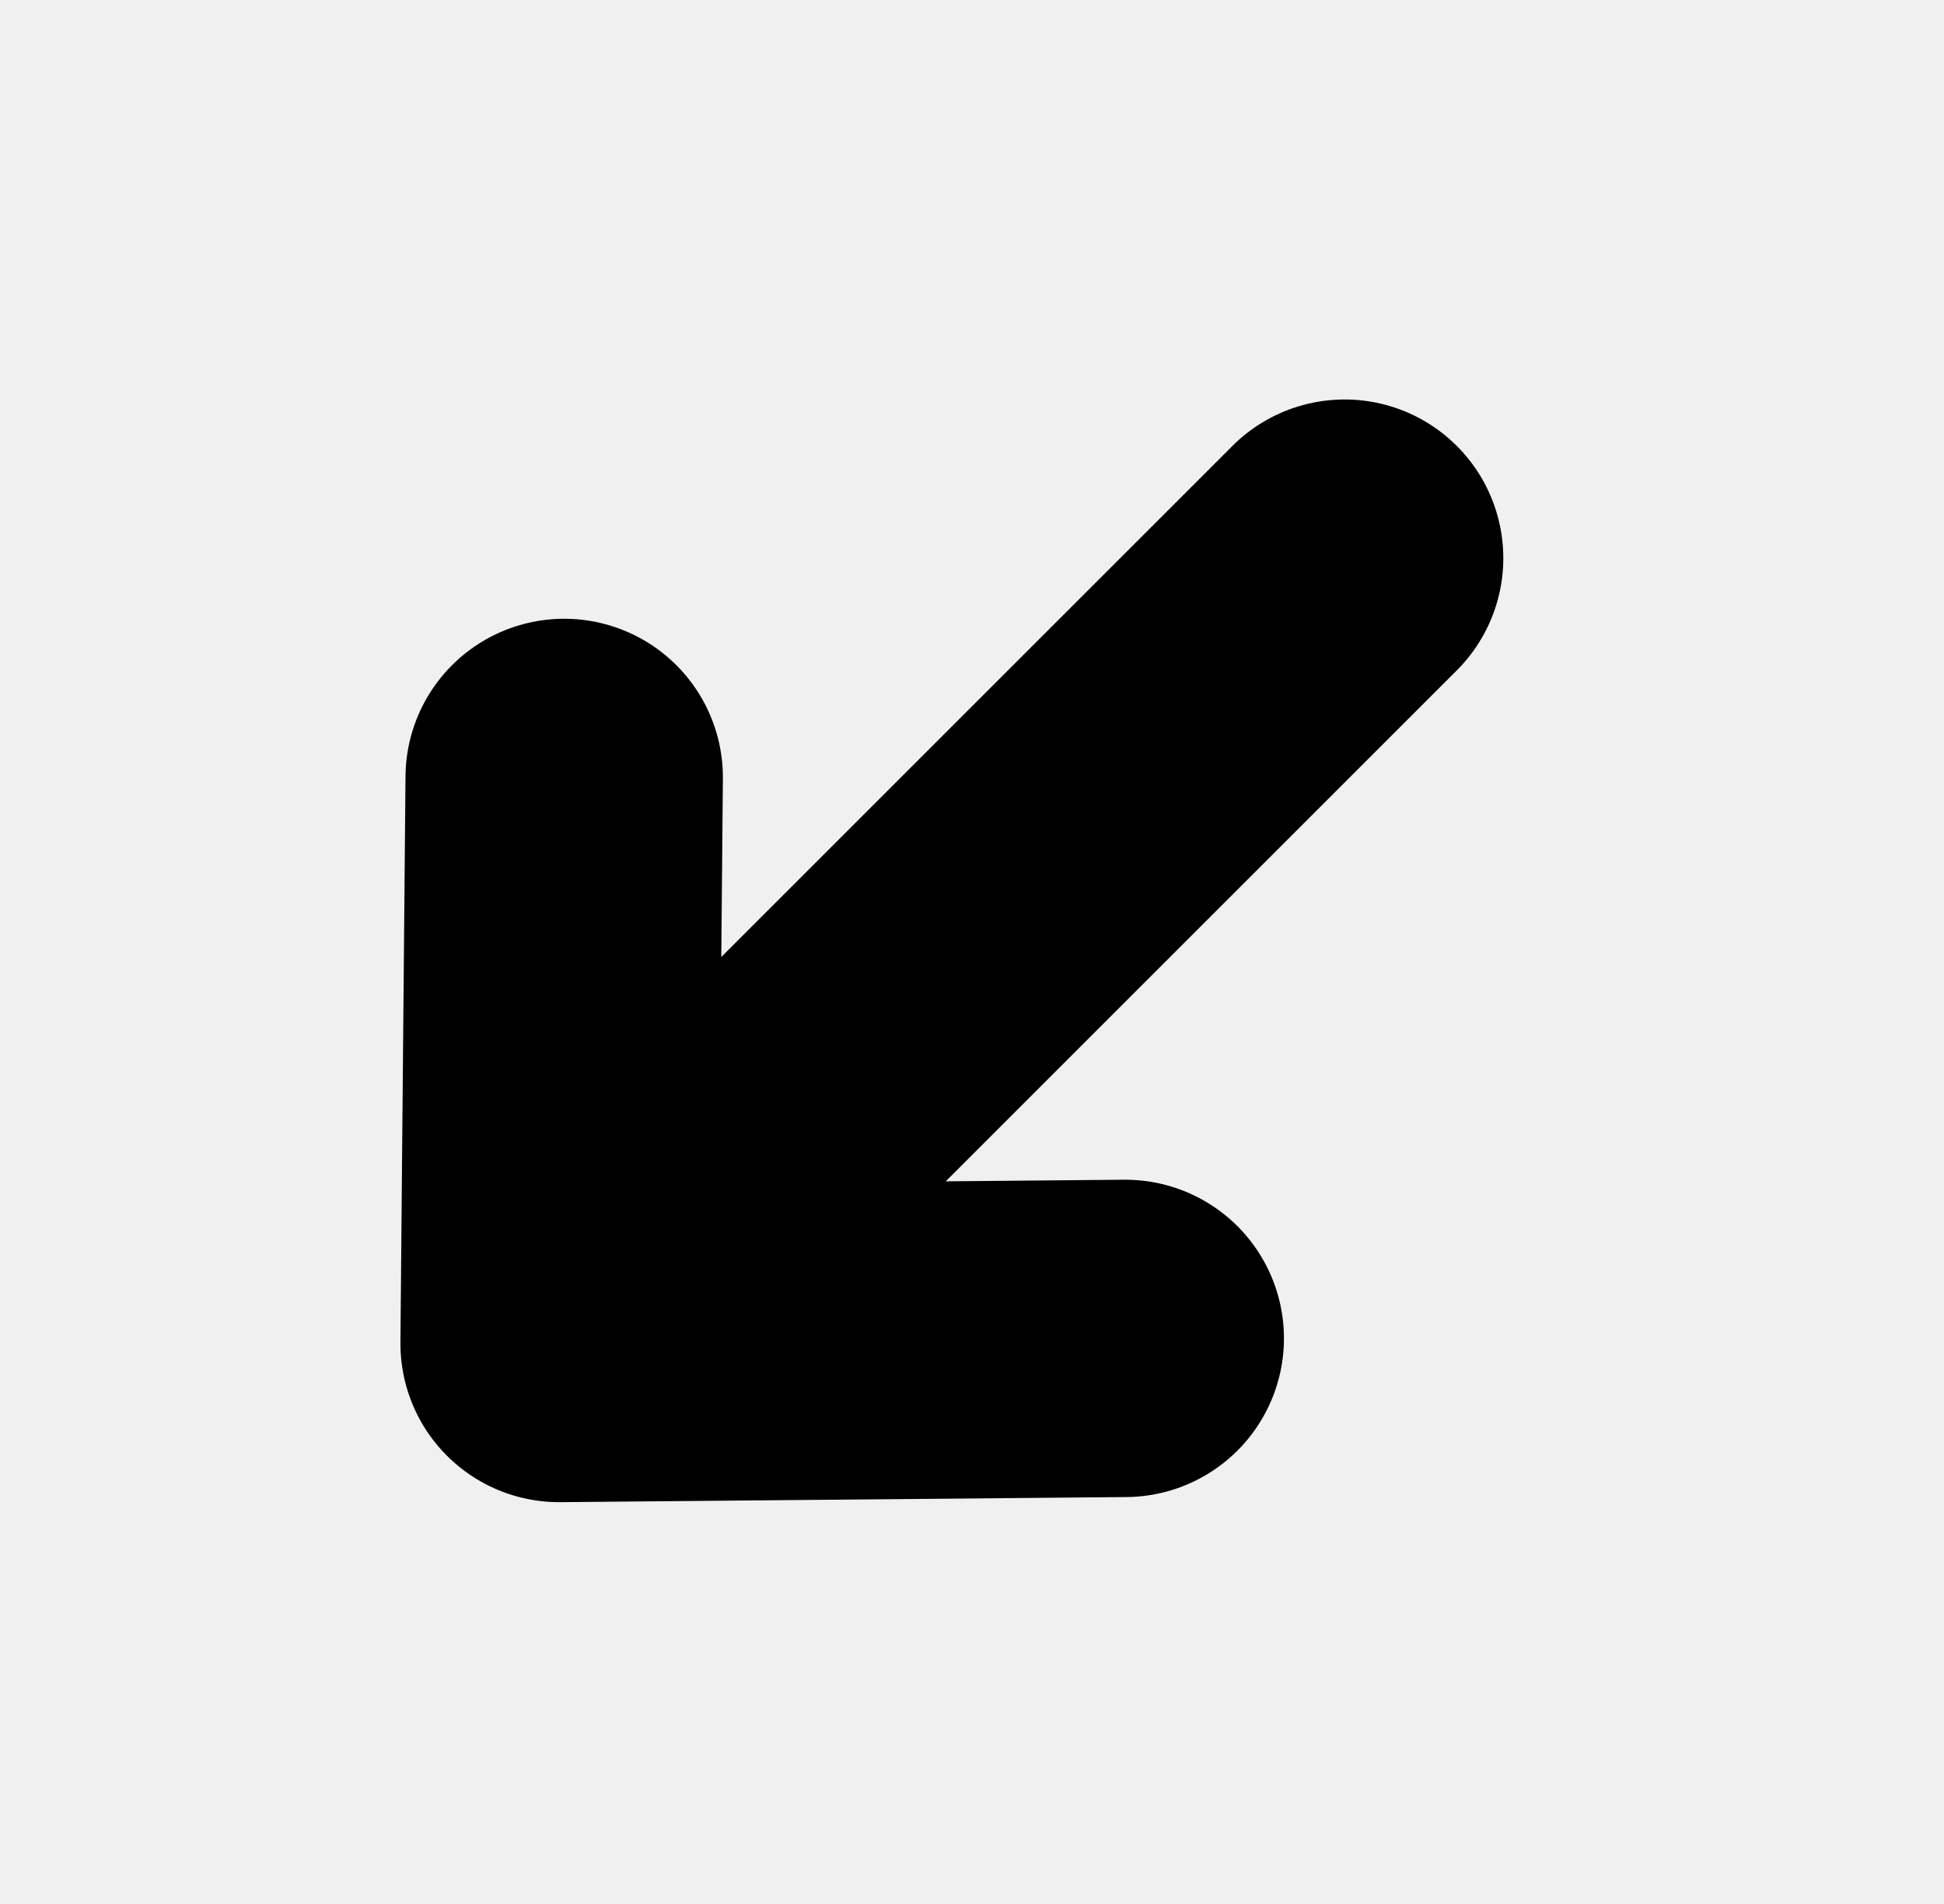
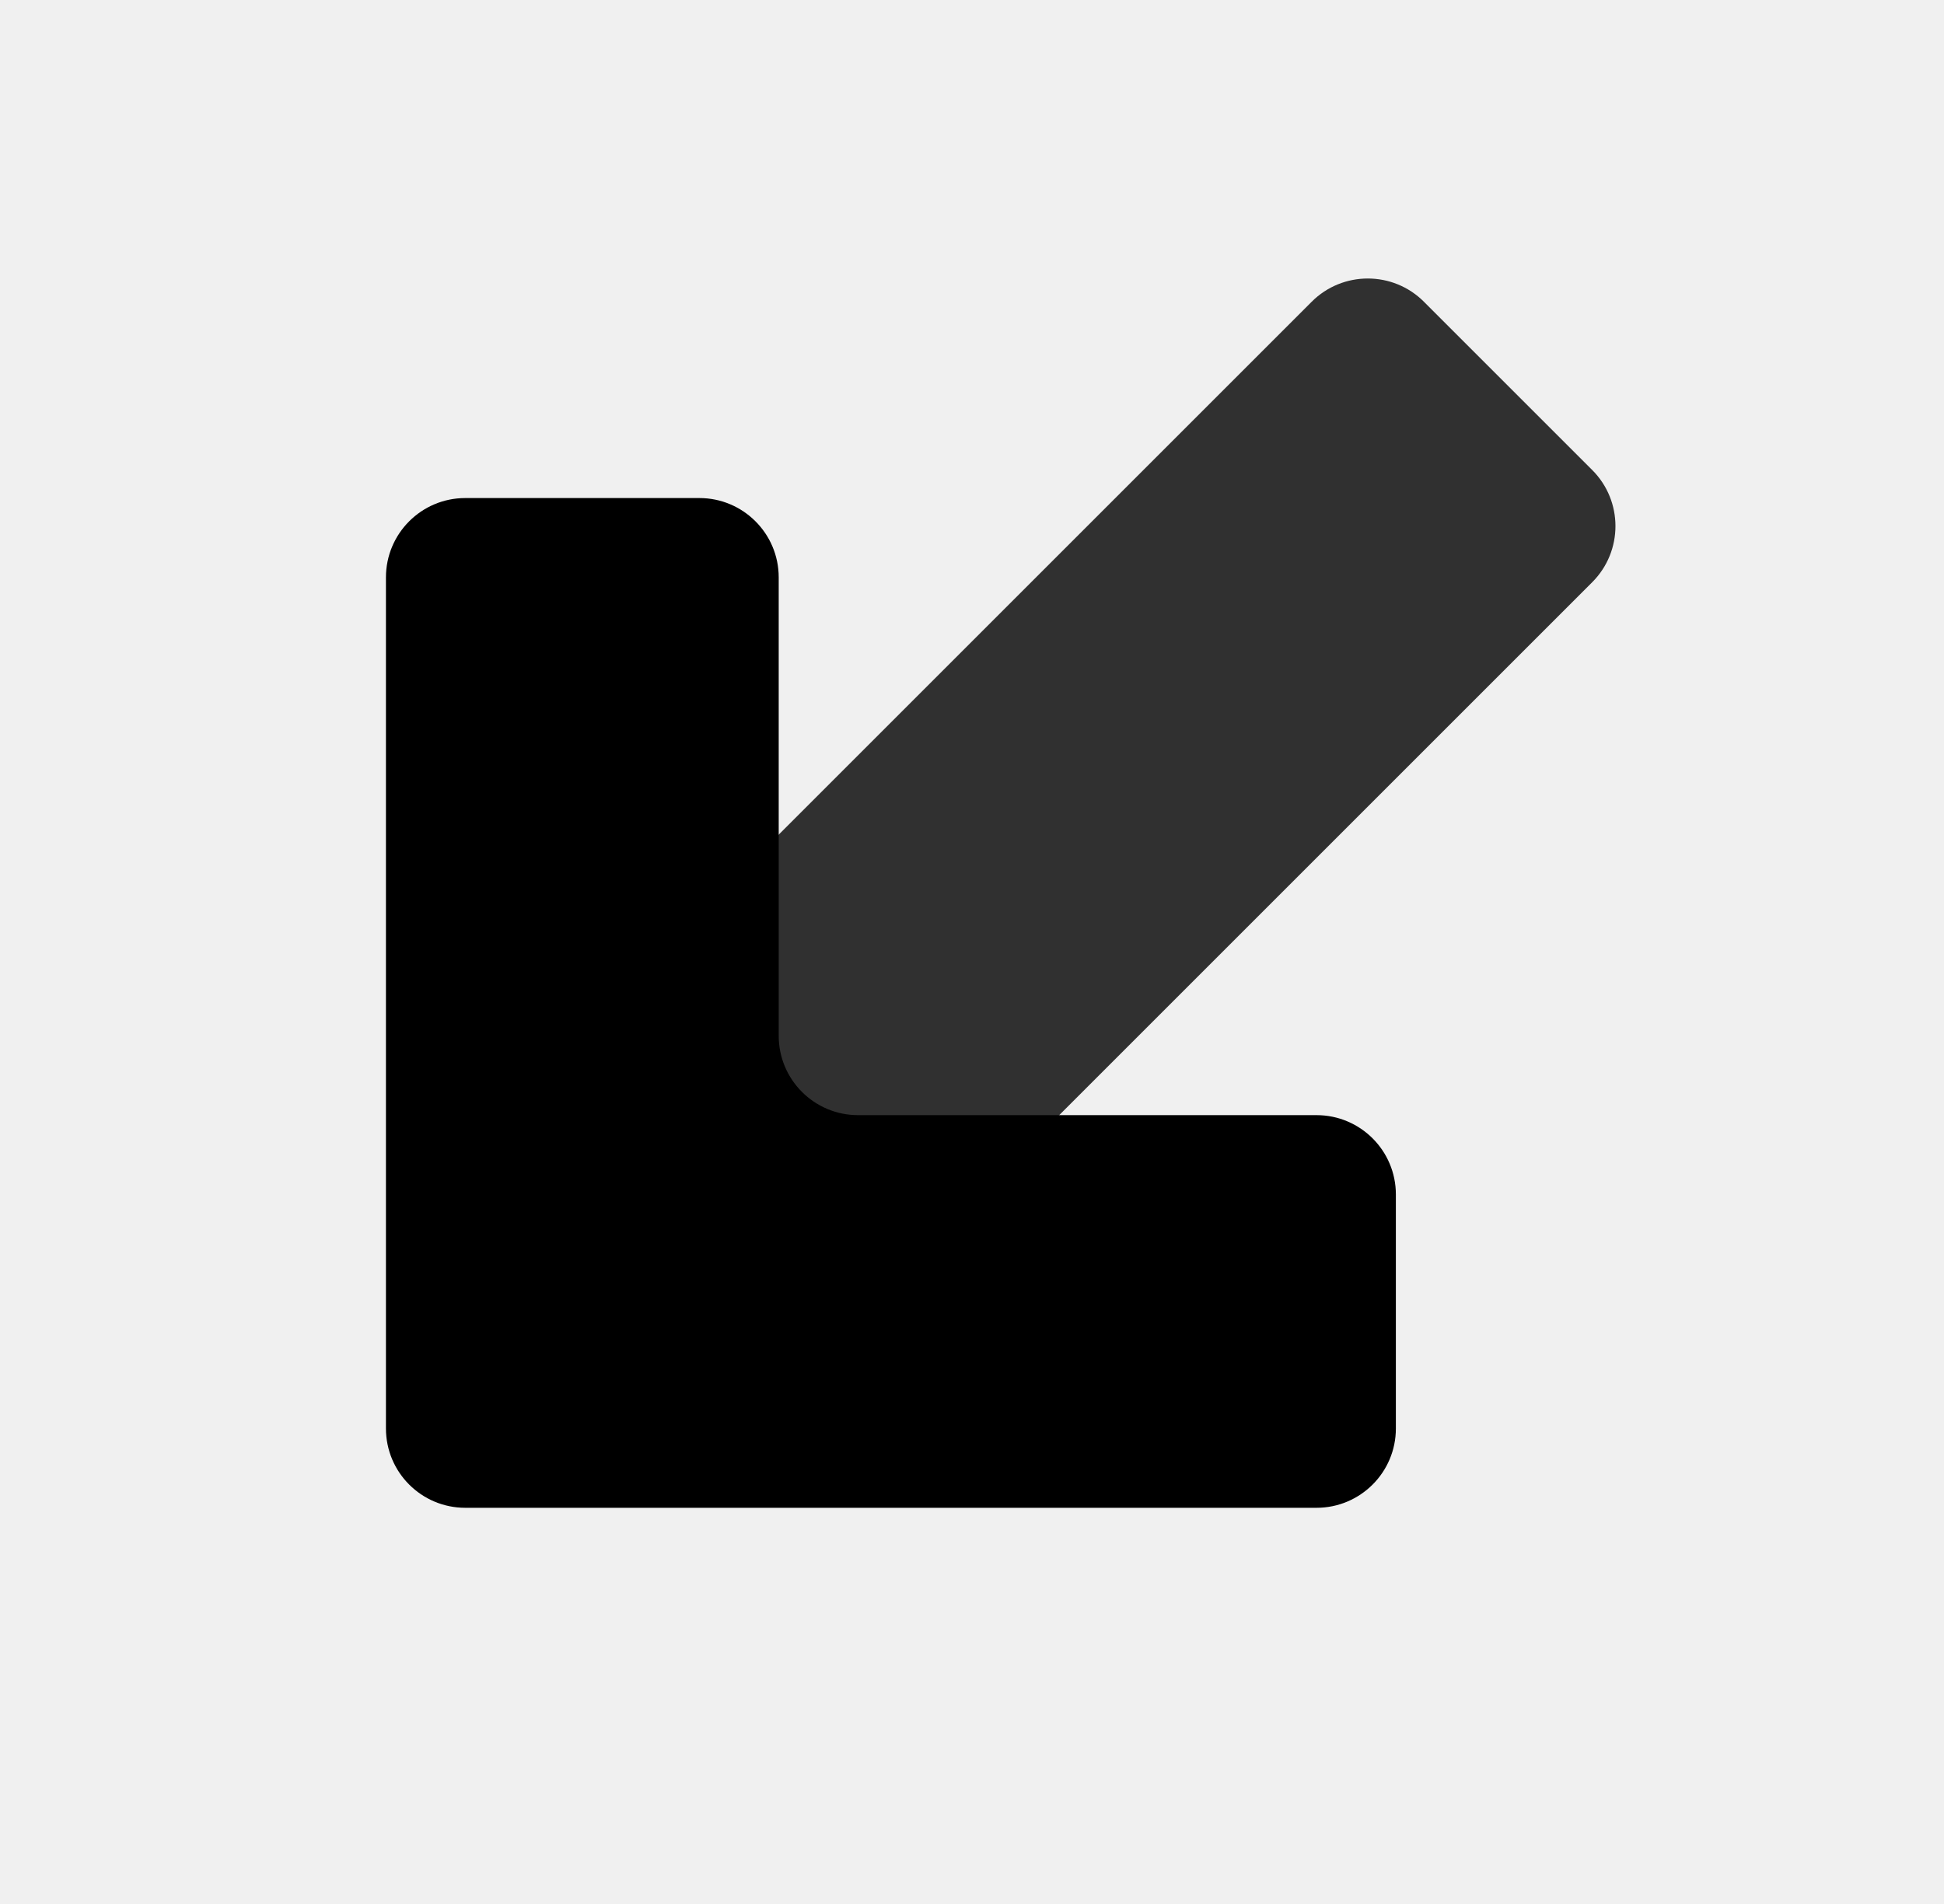
<svg xmlns="http://www.w3.org/2000/svg" width="49" height="48" viewBox="0 0 49 48" fill="none">
-   <g id="arrows/nobg-down-left">
-     <path id="Vector 9" d="M33.892 14.071L14.093 33.87M14.093 33.87L28.363 33.741M14.093 33.87L14.221 19.599" stroke="black" stroke-width="8" stroke-linecap="round" stroke-linejoin="round" />
+   <g id="arrows/nobg-down-left" clip-path="url(#clip0_37:577)">
+     <g id="Group 48">
+       <path id="Rectangle 168" opacity="0.8" d="M33.062 7.607C33.843 6.826 35.11 6.826 35.891 7.607L40.133 11.849C40.914 12.63 40.914 13.897 40.133 14.678L23.163 31.648C22.382 32.429 21.116 32.429 20.334 31.648L16.092 27.406C15.311 26.625 15.311 25.358 16.092 24.577L33.062 7.607Z" fill="black" />
+       <path id="Vector 74" d="M9.728 14.556L9.728 36.012C9.728 37.117 10.623 38.012 11.728 38.012L33.184 38.012C34.288 38.012 35.184 37.117 35.184 36.012L35.184 30.113C35.184 29.008 34.288 28.113 33.184 28.113L21.628 28.113C20.523 28.113 19.628 27.217 19.628 26.113L19.628 14.556C19.628 13.452 18.732 12.556 17.628 12.556H11.728C10.623 12.556 9.728 13.452 9.728 14.556Z" fill="black" />
+     </g>
  </g>
+   <defs>
+     <clipPath id="clip0_37:577">
+       <rect width="48" height="48" fill="white" transform="translate(0.0214844)" />
+     </clipPath>
+   </defs>
</svg>
